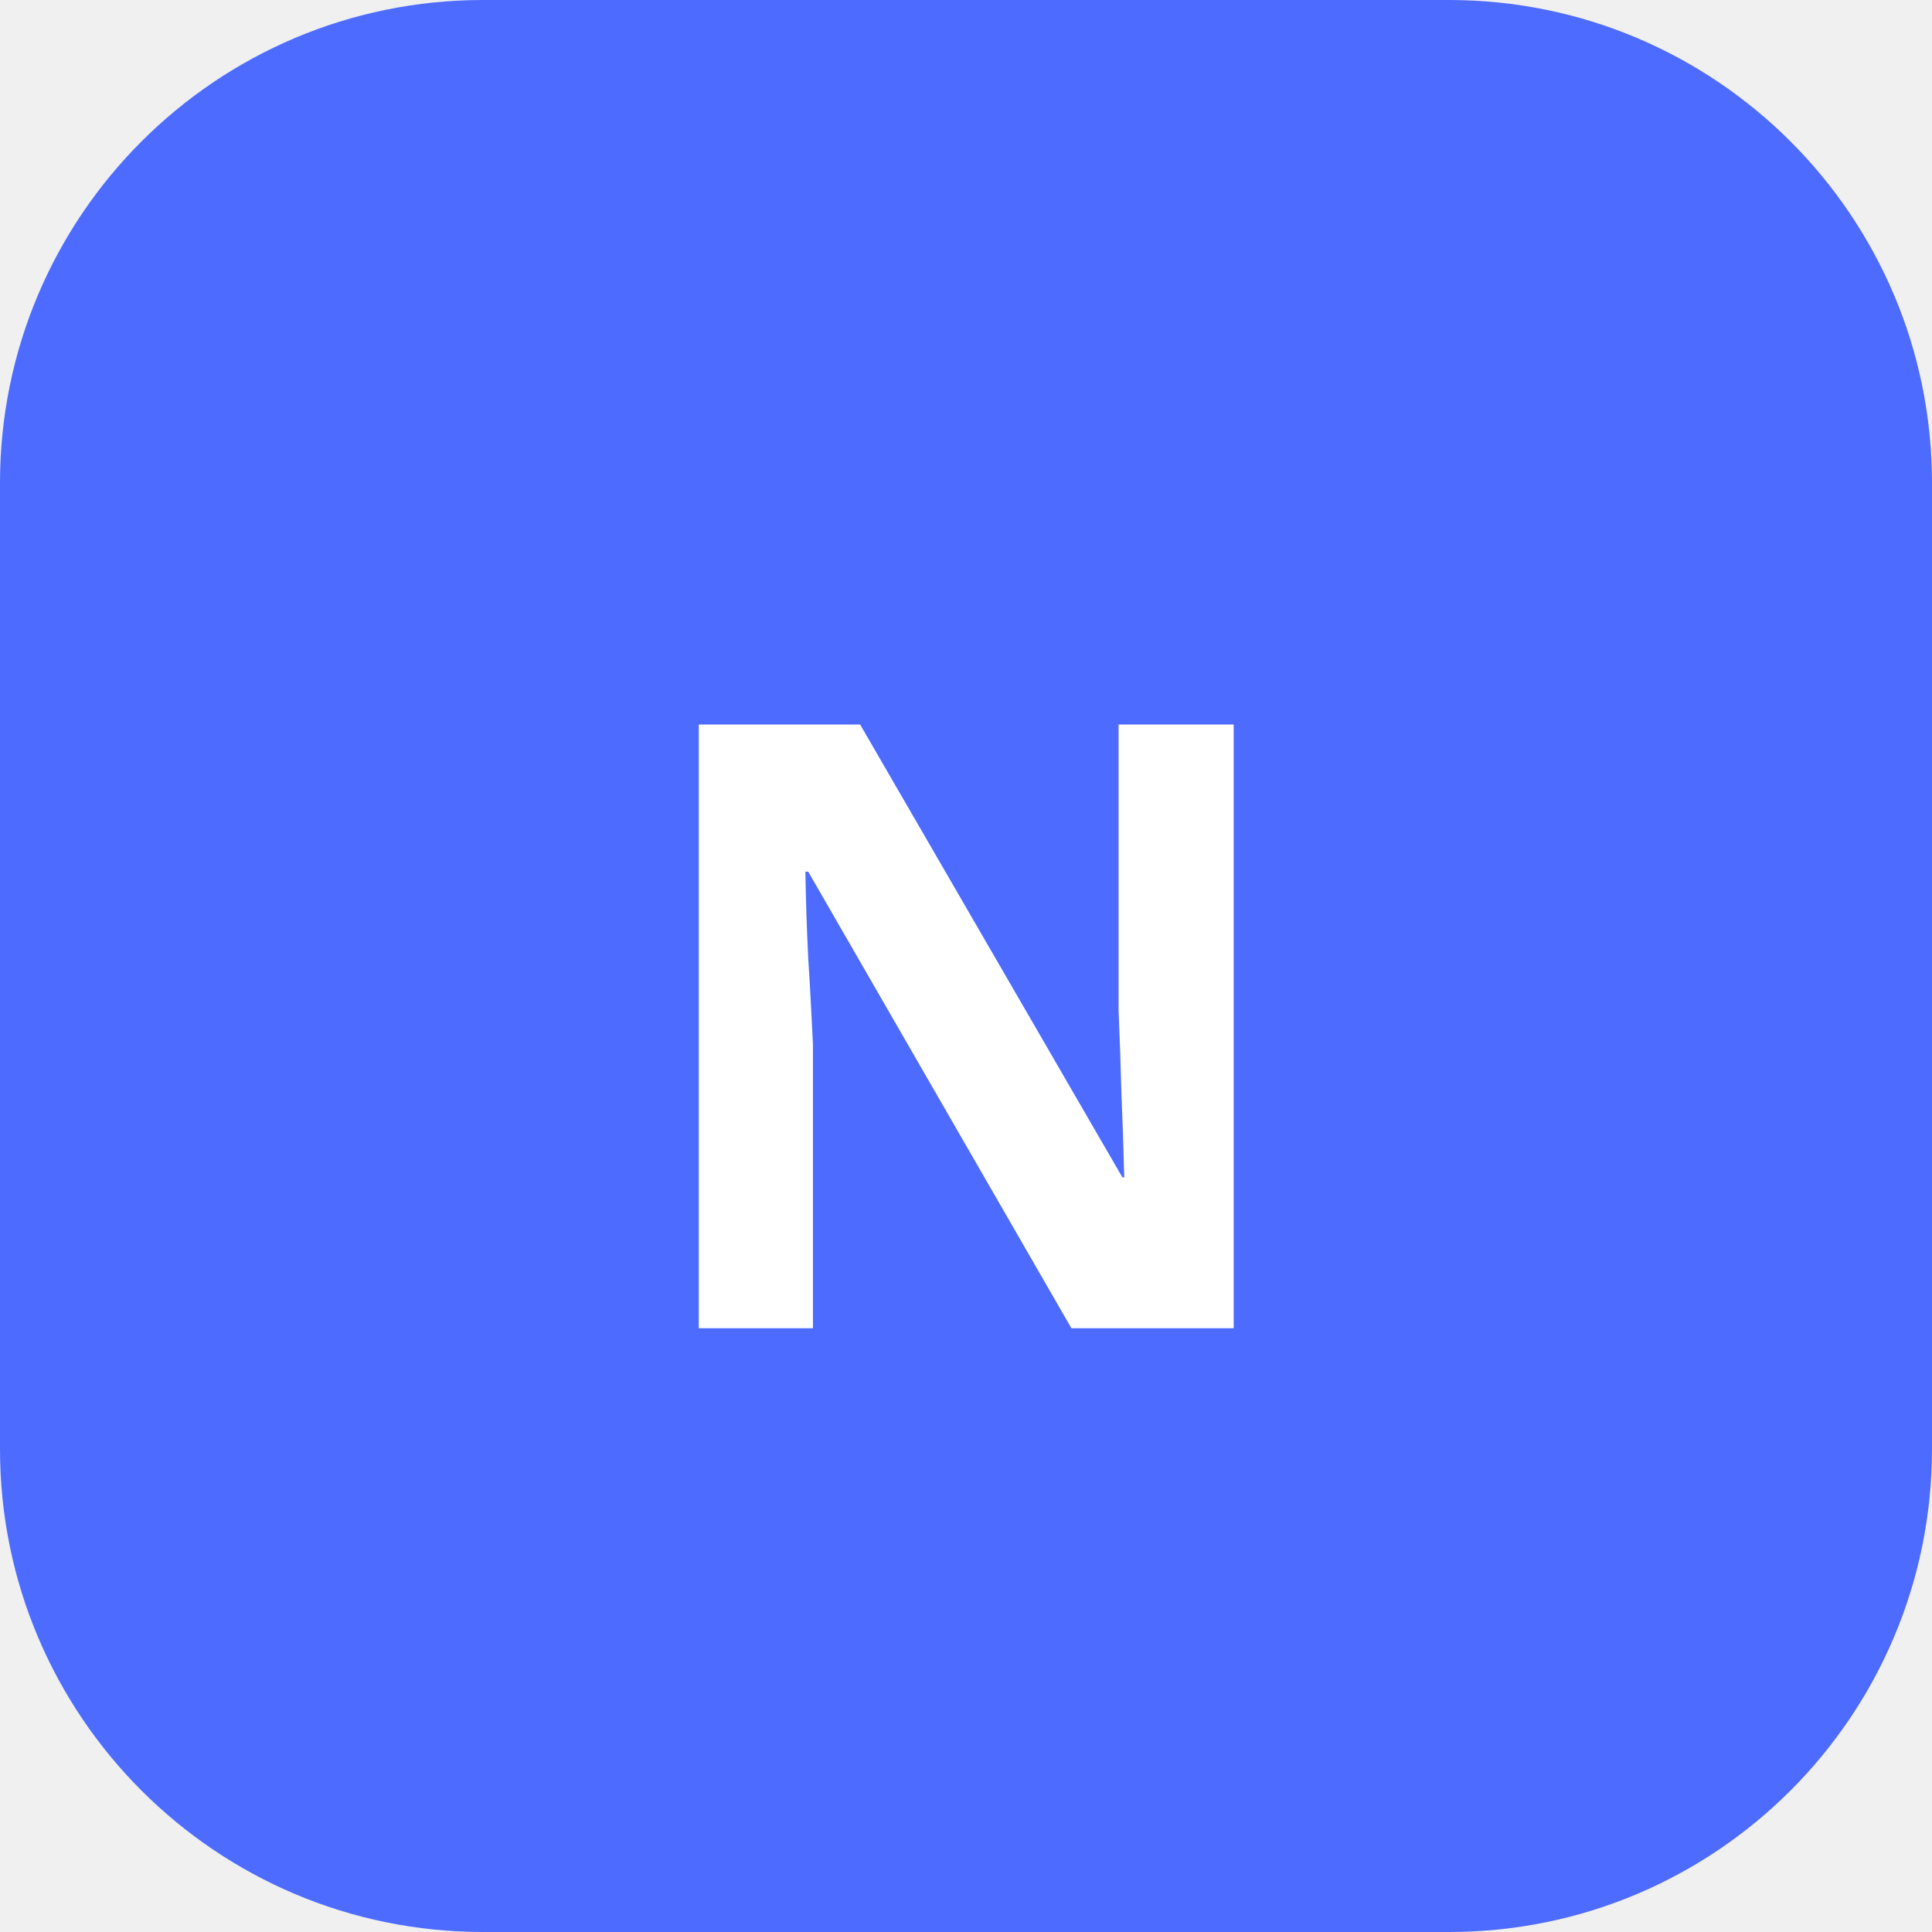
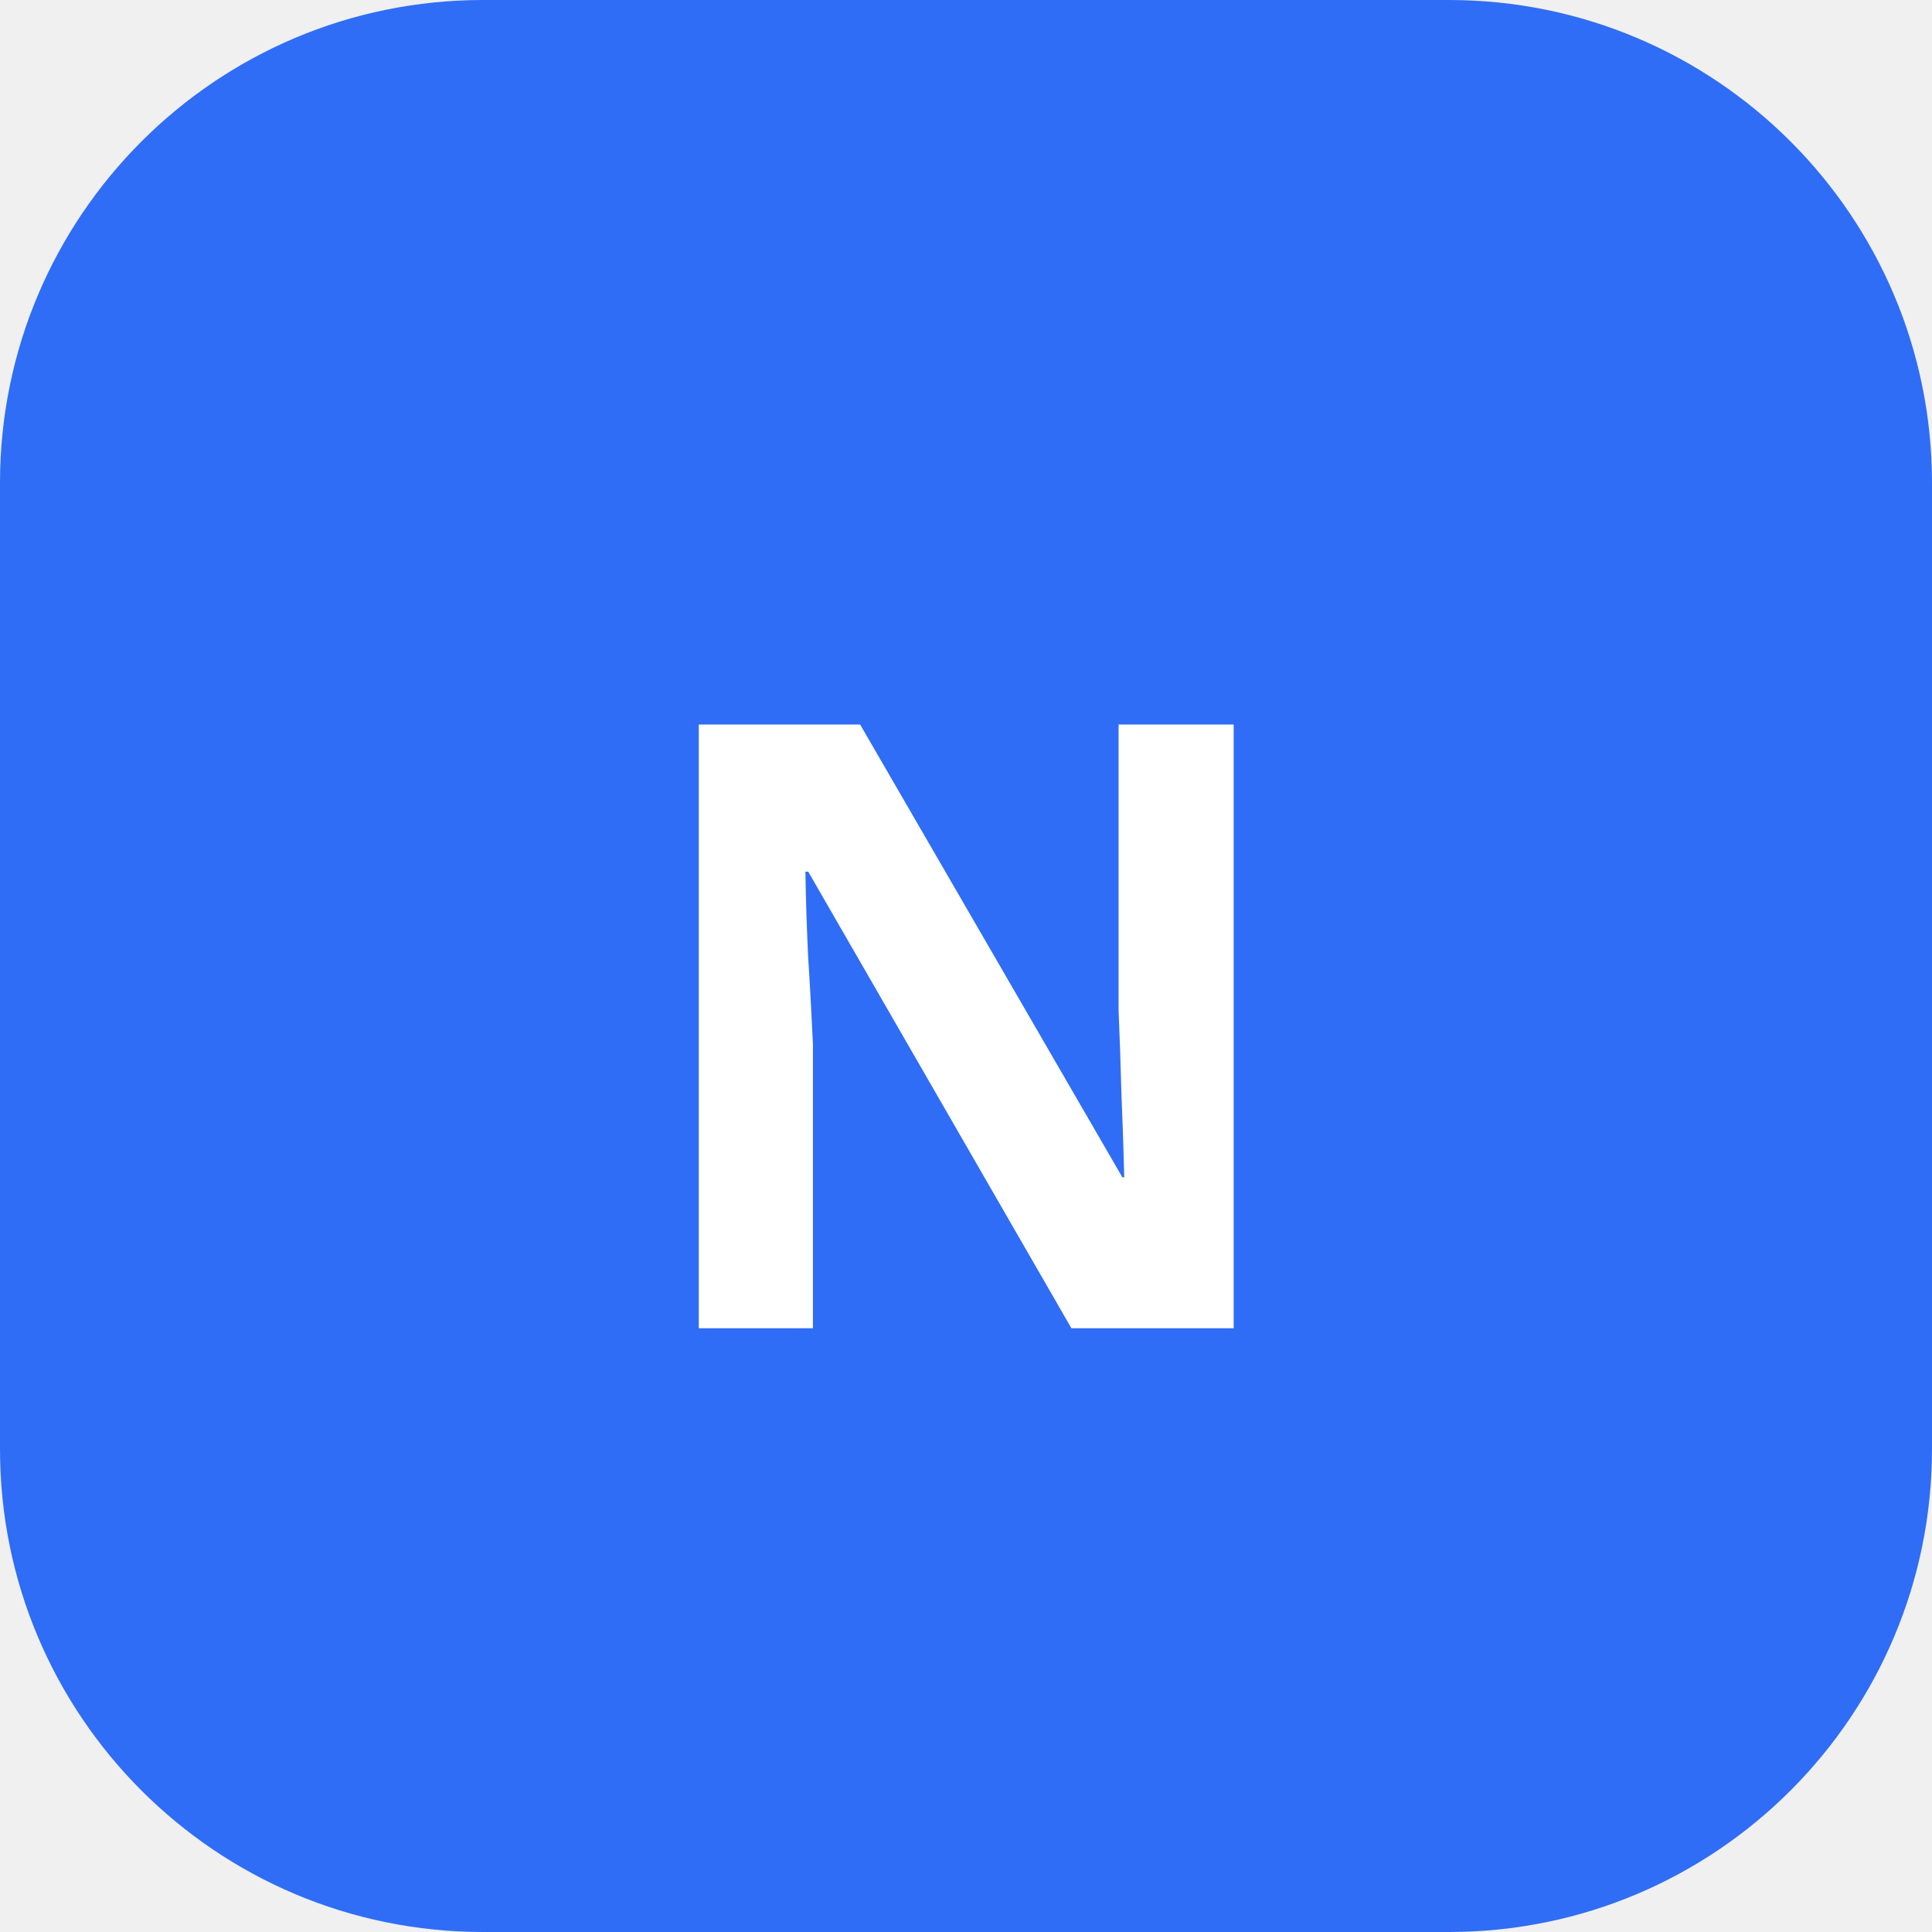
<svg xmlns="http://www.w3.org/2000/svg" viewBox="0 0 32 32">
-   <rect width="32" height="32" rx="8" fill="#4d6bfe" />
+   <rect width="32" height="32" rx="8" fill="#2f6df6" />
  <text x="16" y="22" text-anchor="middle" font-size="14" font-family="ui-sans-serif, system-ui, sans-serif" font-weight="700" fill="#ffffff">N</text>
</svg>
